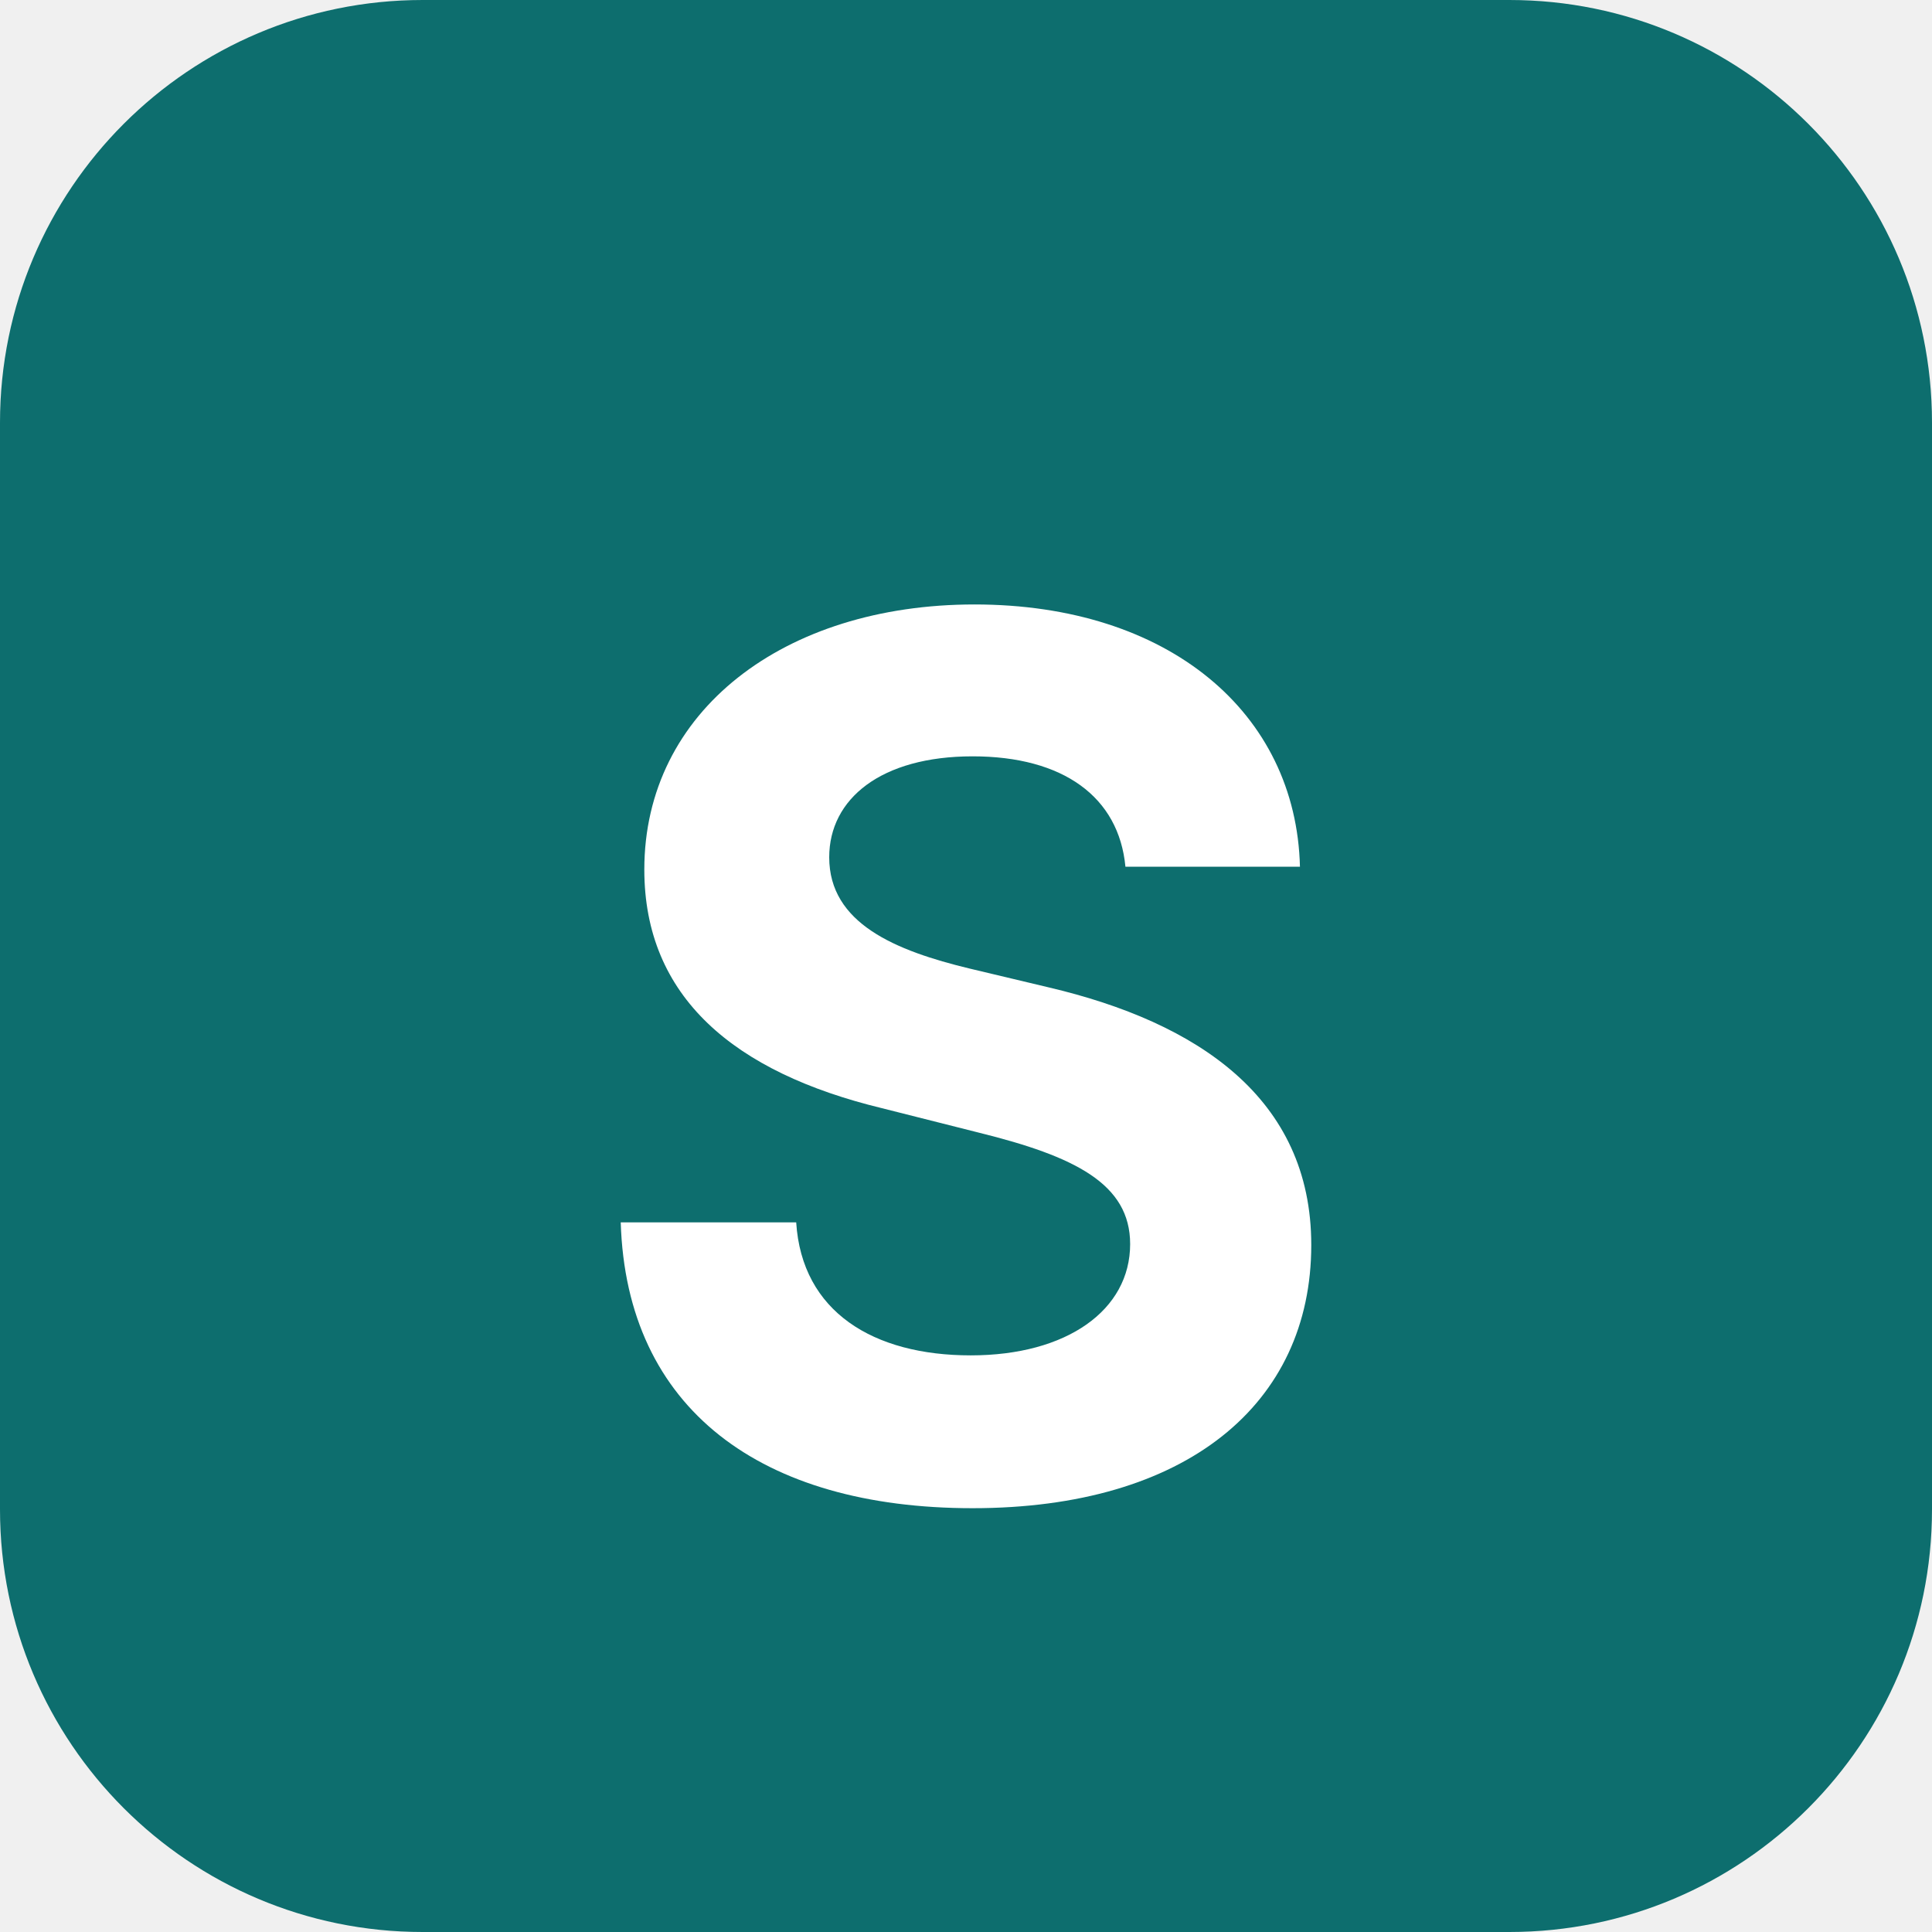
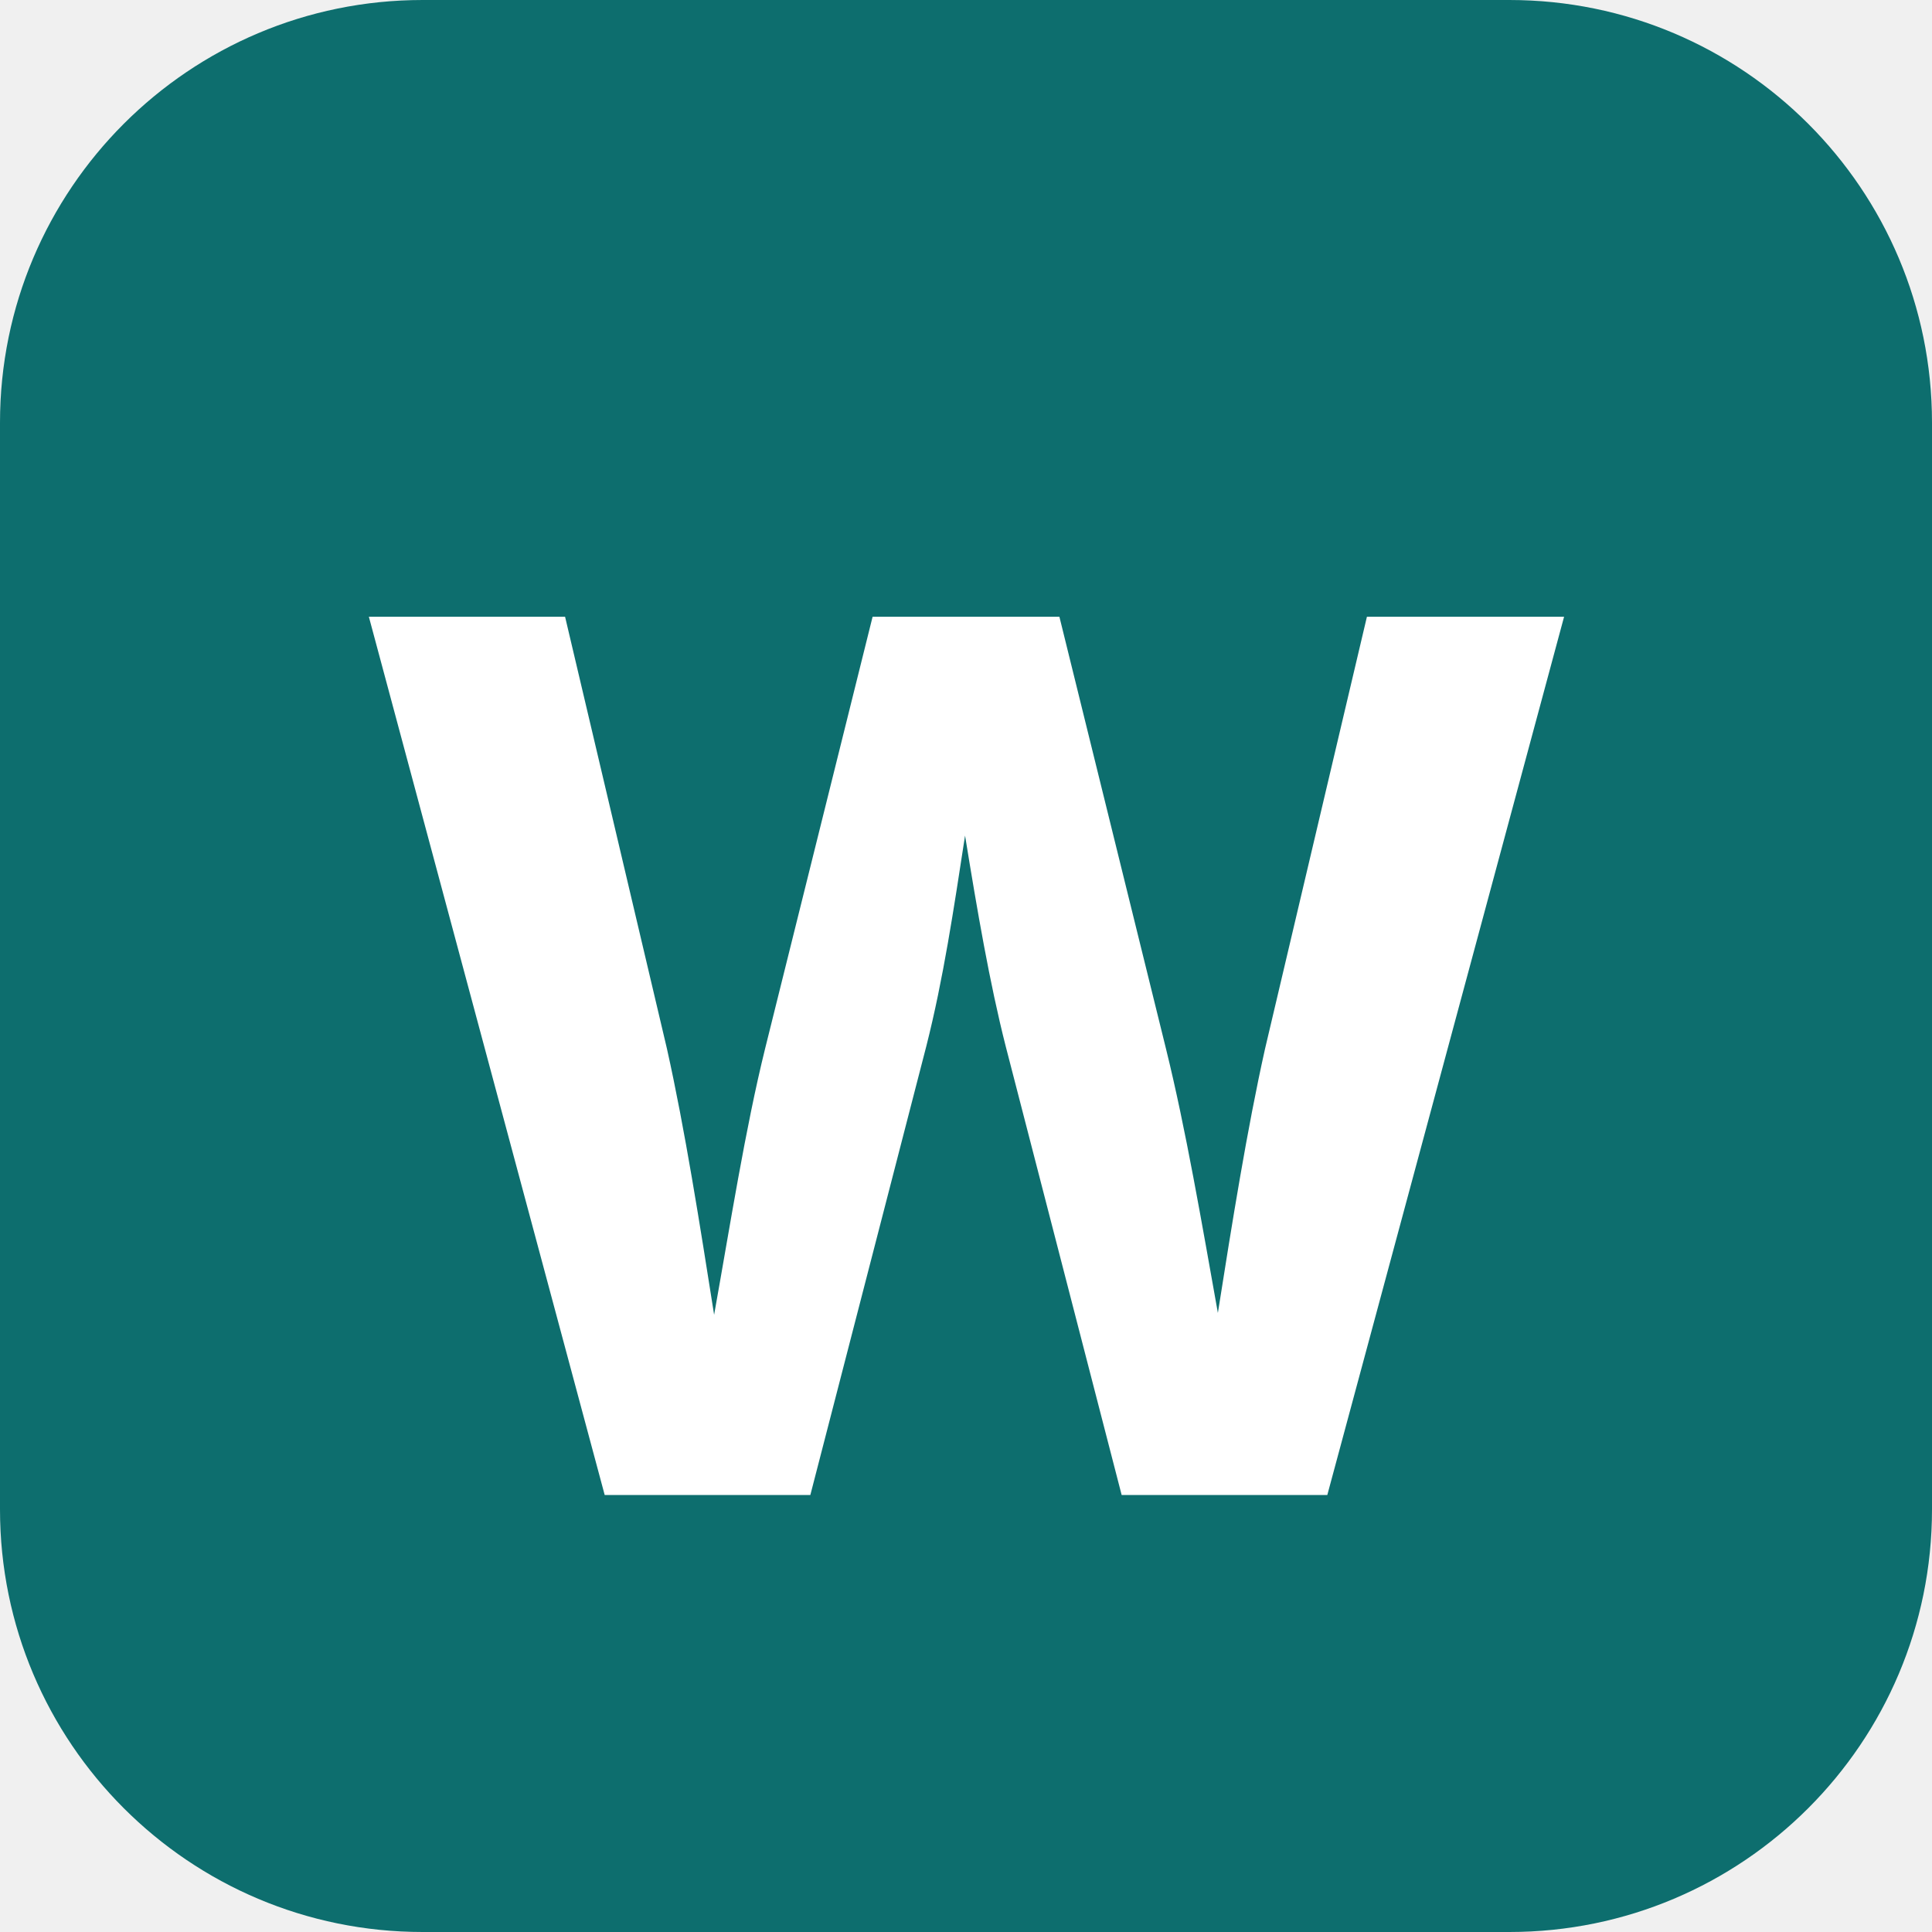
<svg xmlns="http://www.w3.org/2000/svg" viewBox="0 0 32 32">
  <rect width="32" height="32" rx="7" fill="#0d6e6e" />
-   <text x="50%" y="54%" text-anchor="middle" dominant-baseline="middle" font-family="system-ui, -apple-system, sans-serif" font-size="20" font-weight="700" fill="#ffffff">S</text>
+   <text x="50%" y="54%" text-anchor="middle" dominant-baseline="middle" font-family="system-ui, -apple-system, sans-serif" font-size="20" font-weight="700" fill="#ffffff">W</text>
</svg>
